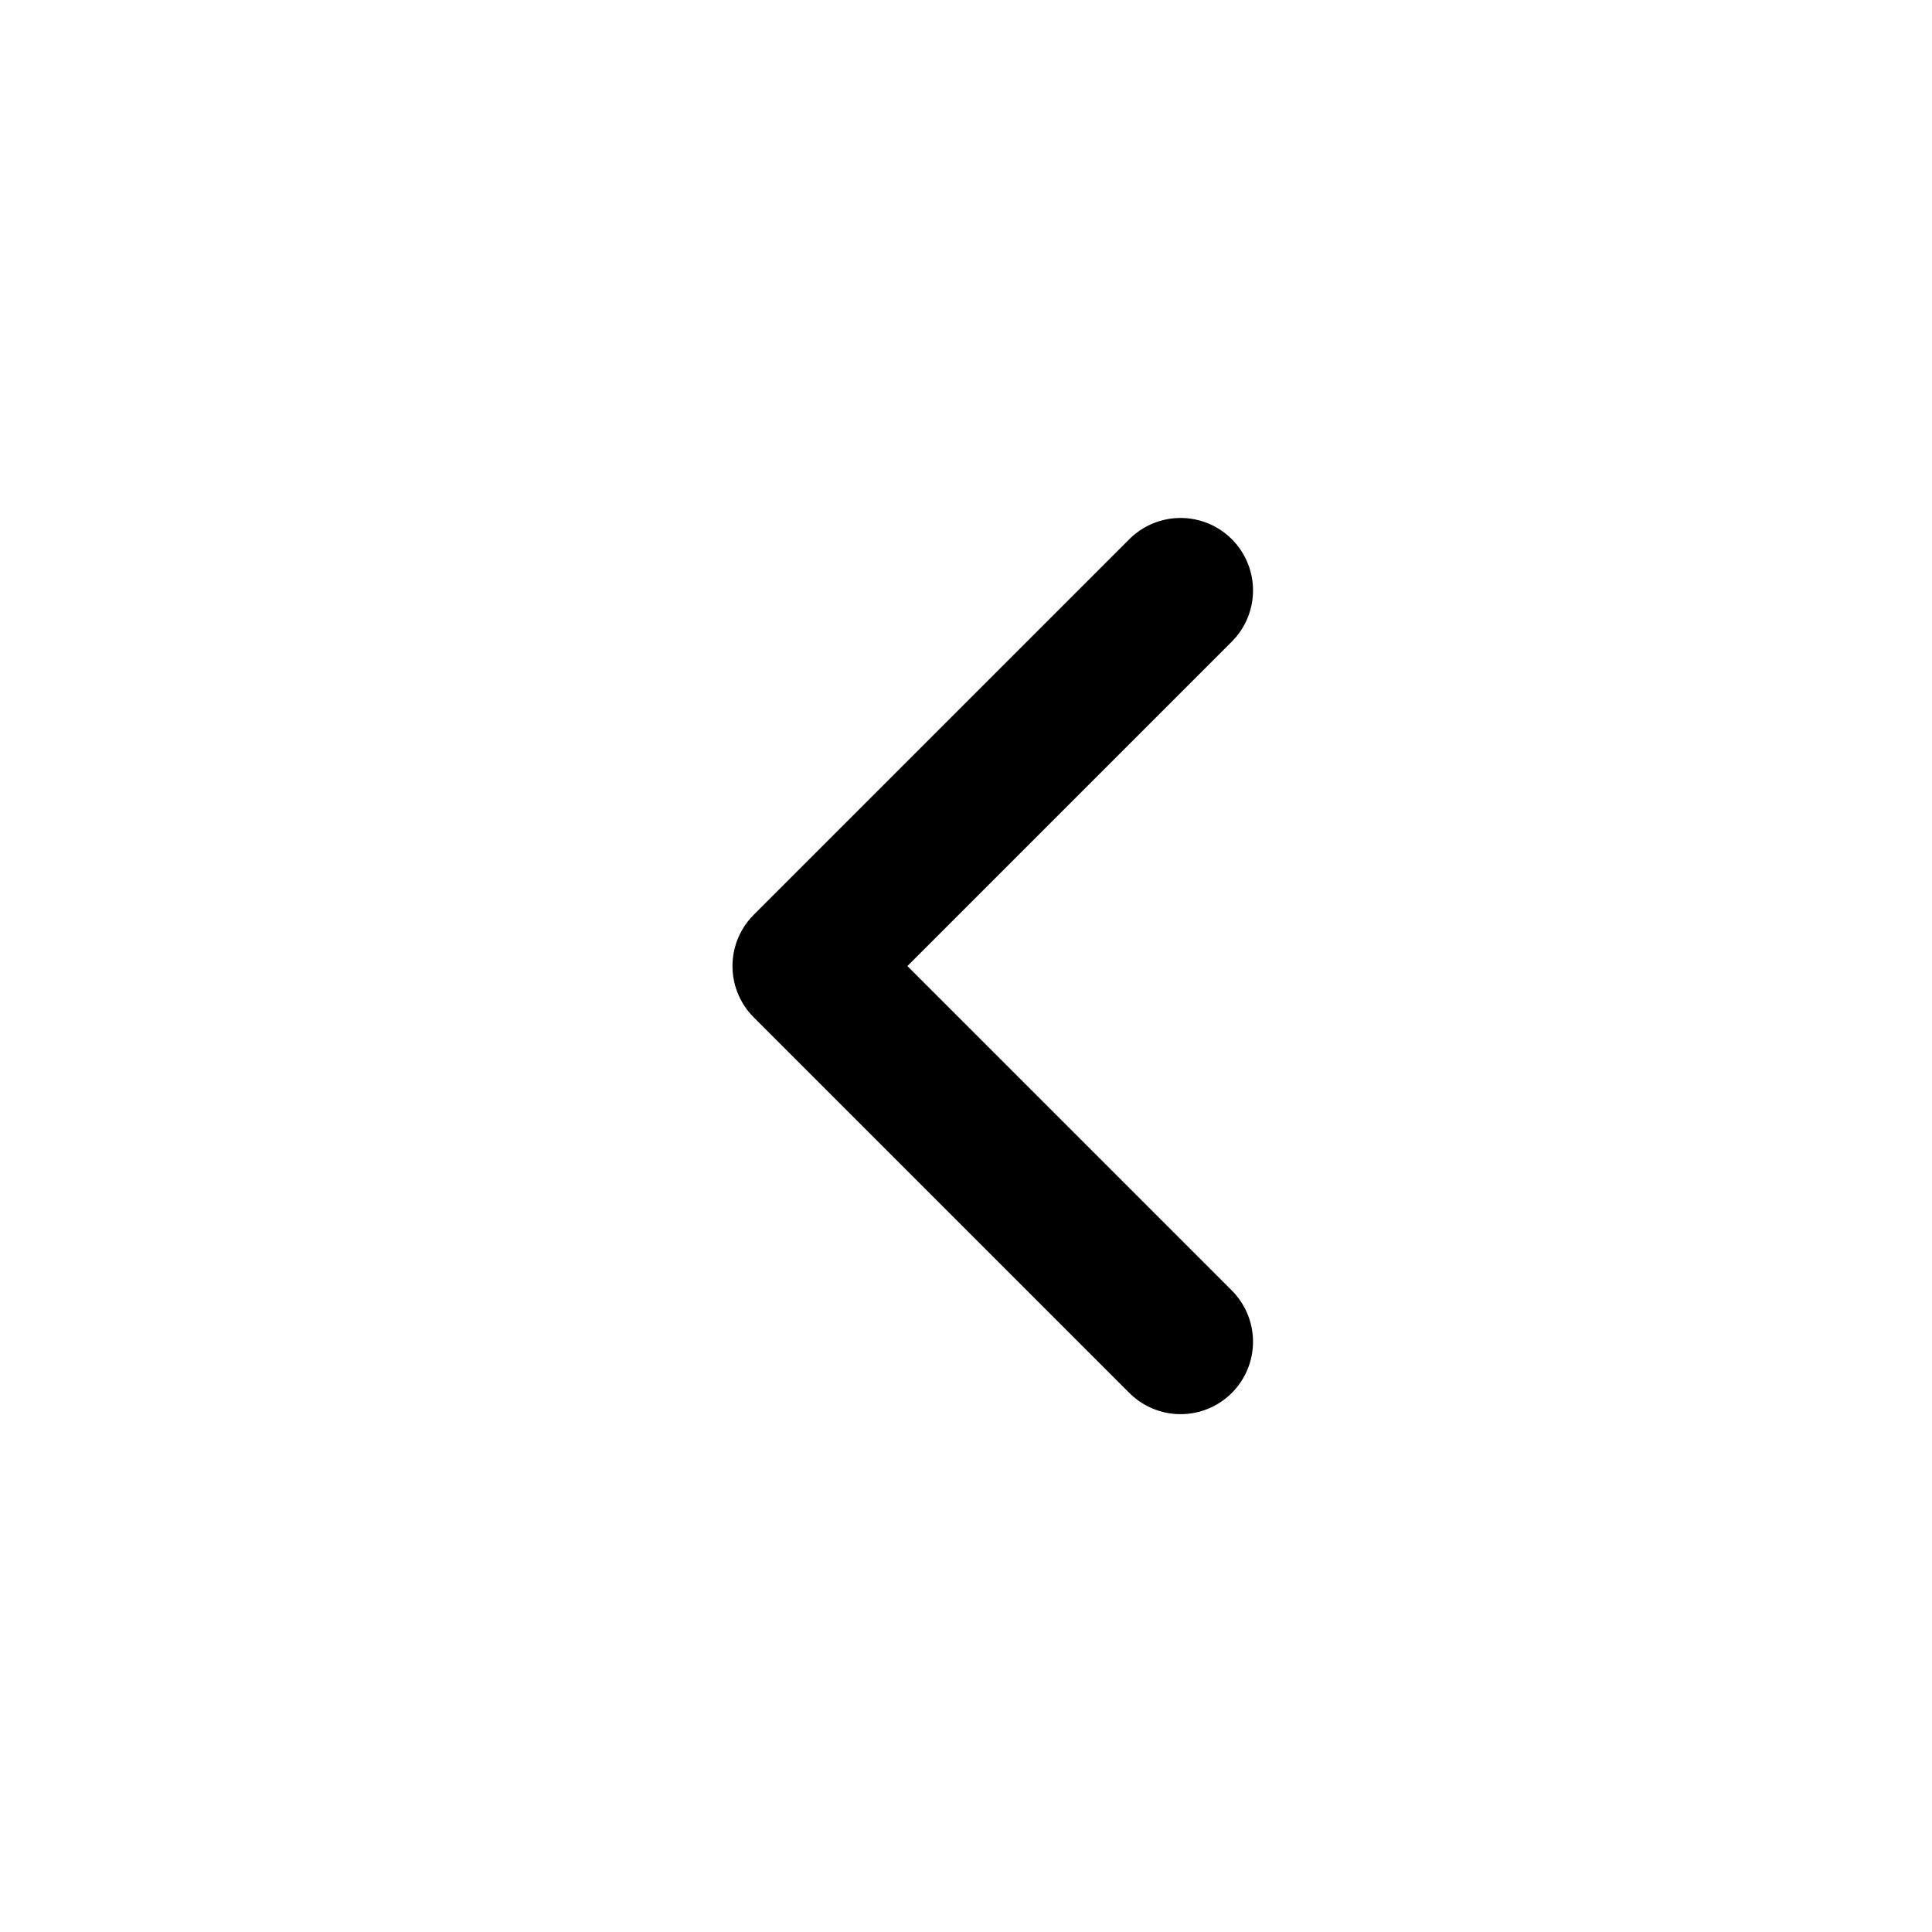
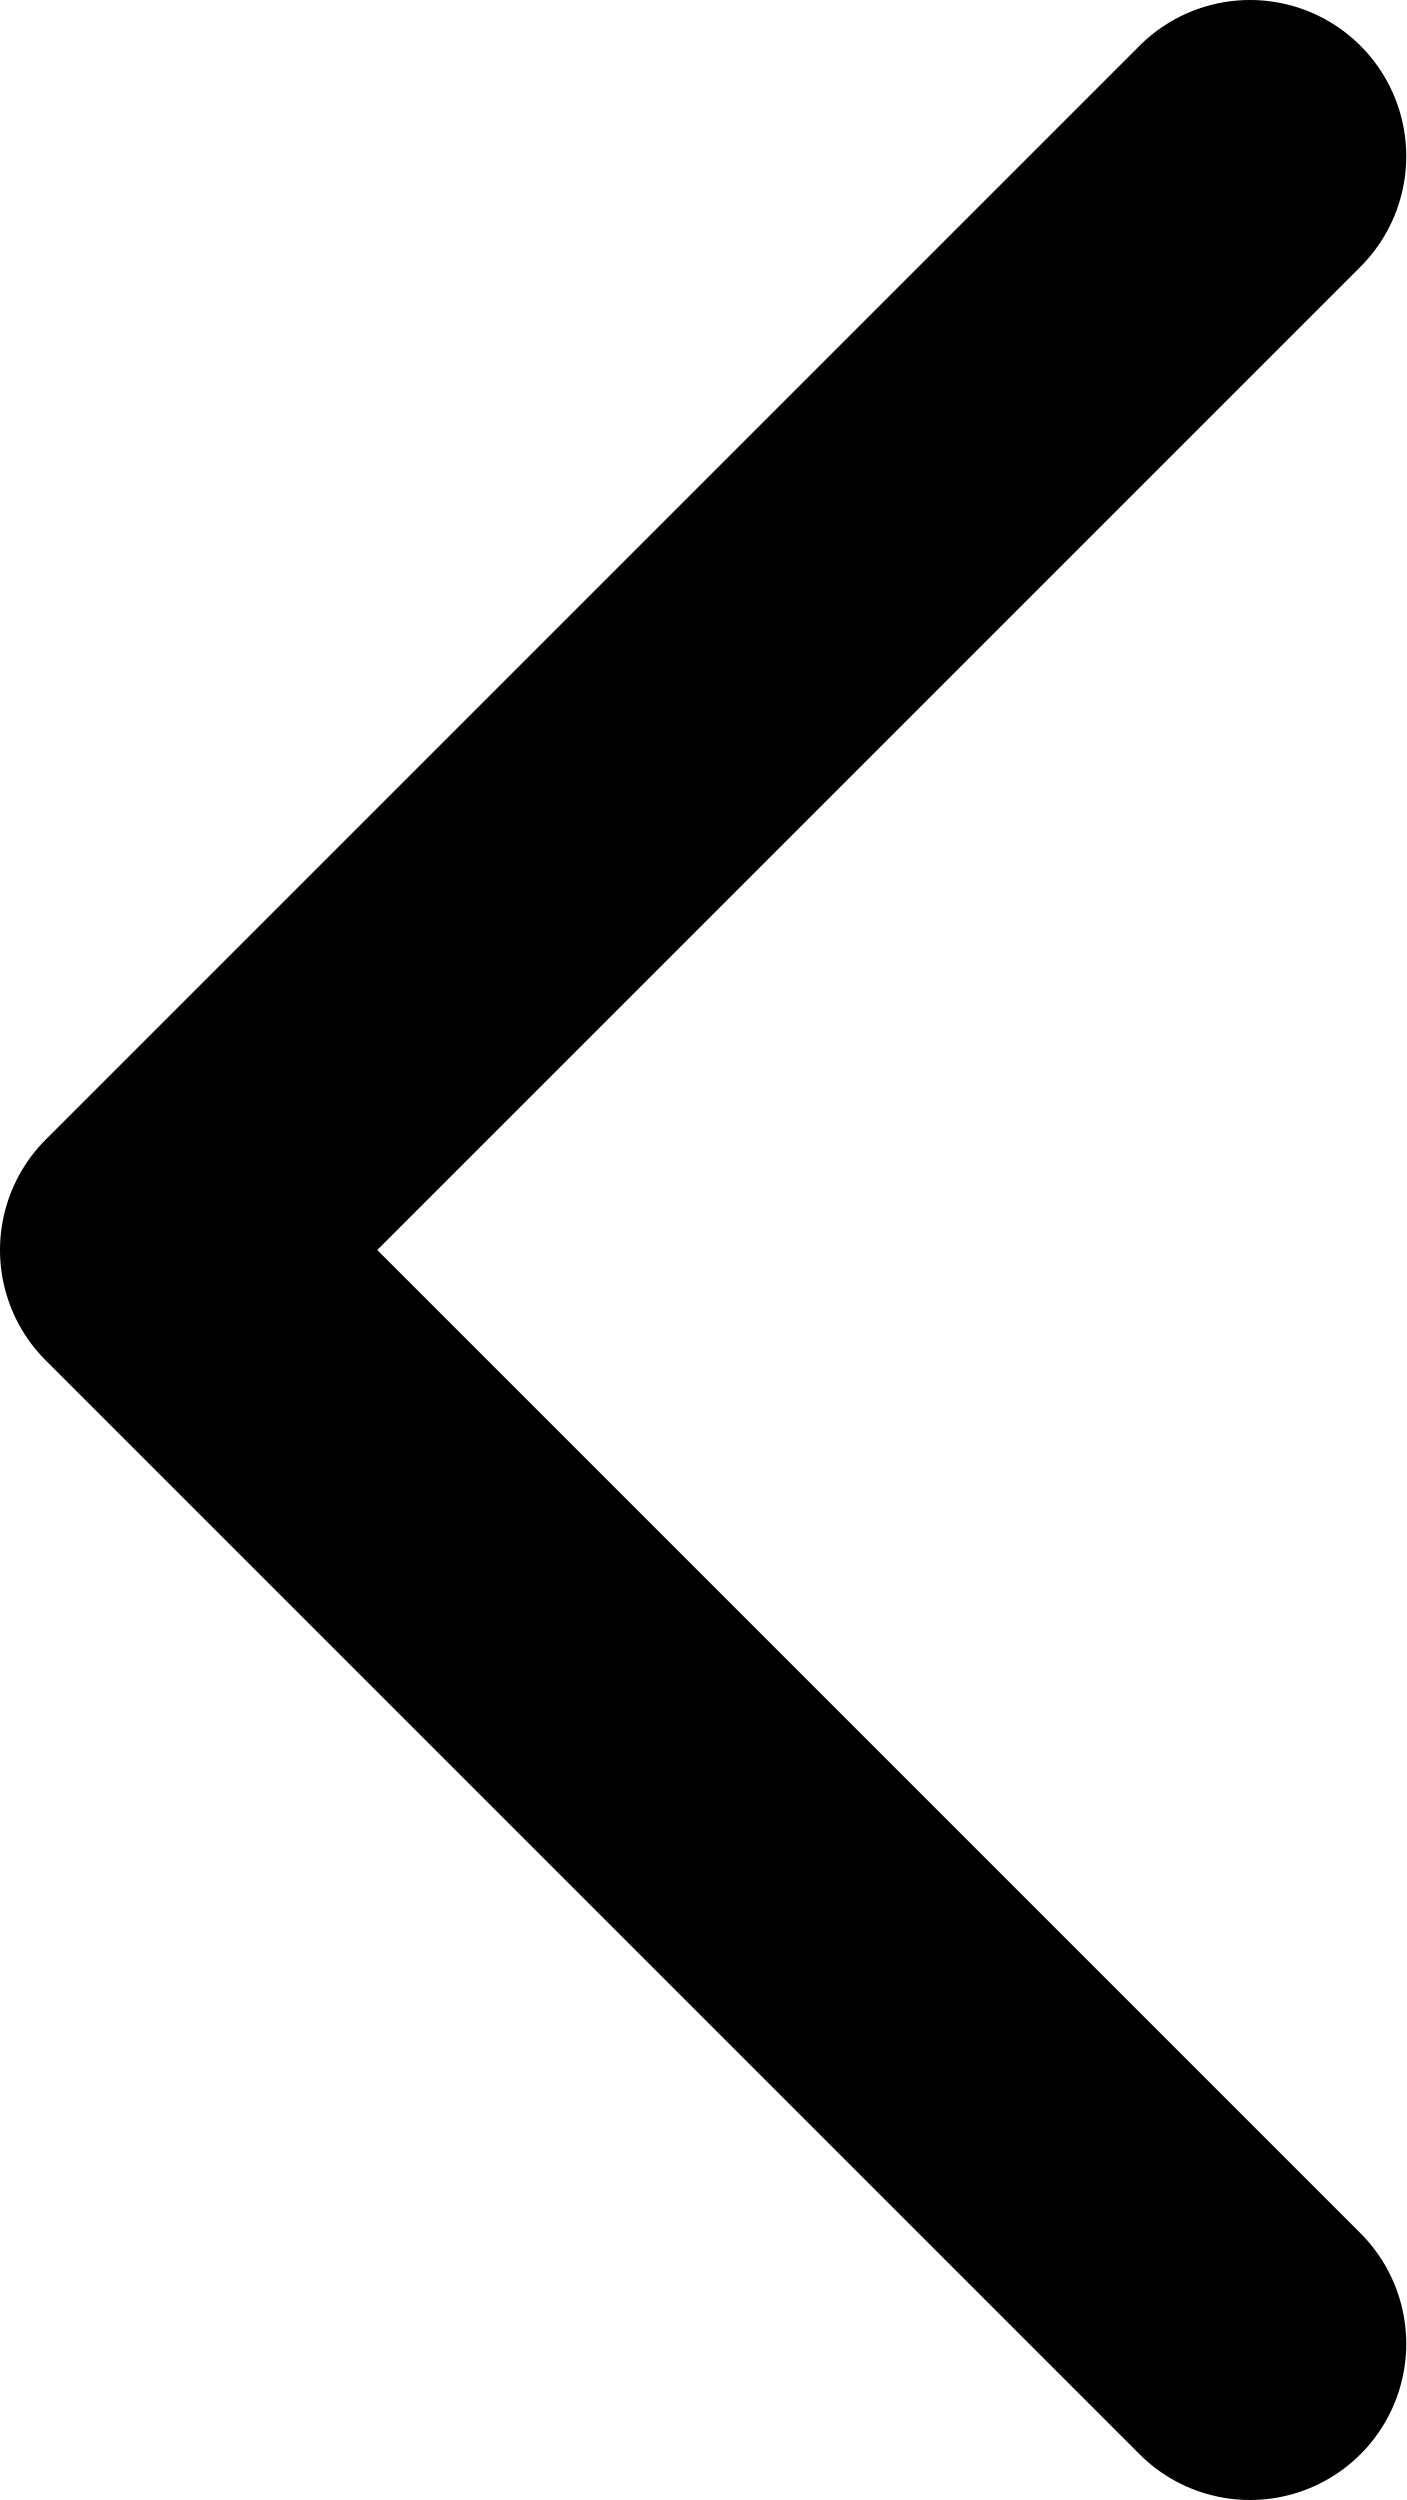
- <svg xmlns="http://www.w3.org/2000/svg" version="1.1" width="32" height="32" viewBox="0 0 32 32">
-   <path fill="none" stroke-linejoin="round" stroke-linecap="round" stroke-miterlimit="4" stroke-width="2.4" stroke="#000" d="M19.554 22.223l-6.222-6.222 6.222-6.222" />
+ <svg xmlns="http://www.w3.org/2000/svg" version="1.1" width="18" height="32" viewBox="0 0 18 32">
+   <path fill="none" stroke-linejoin="round" stroke-linecap="round" stroke-miterlimit="4" stroke-width="4" stroke="#000" d="M16 30l-14-14 14-14" />
</svg>
